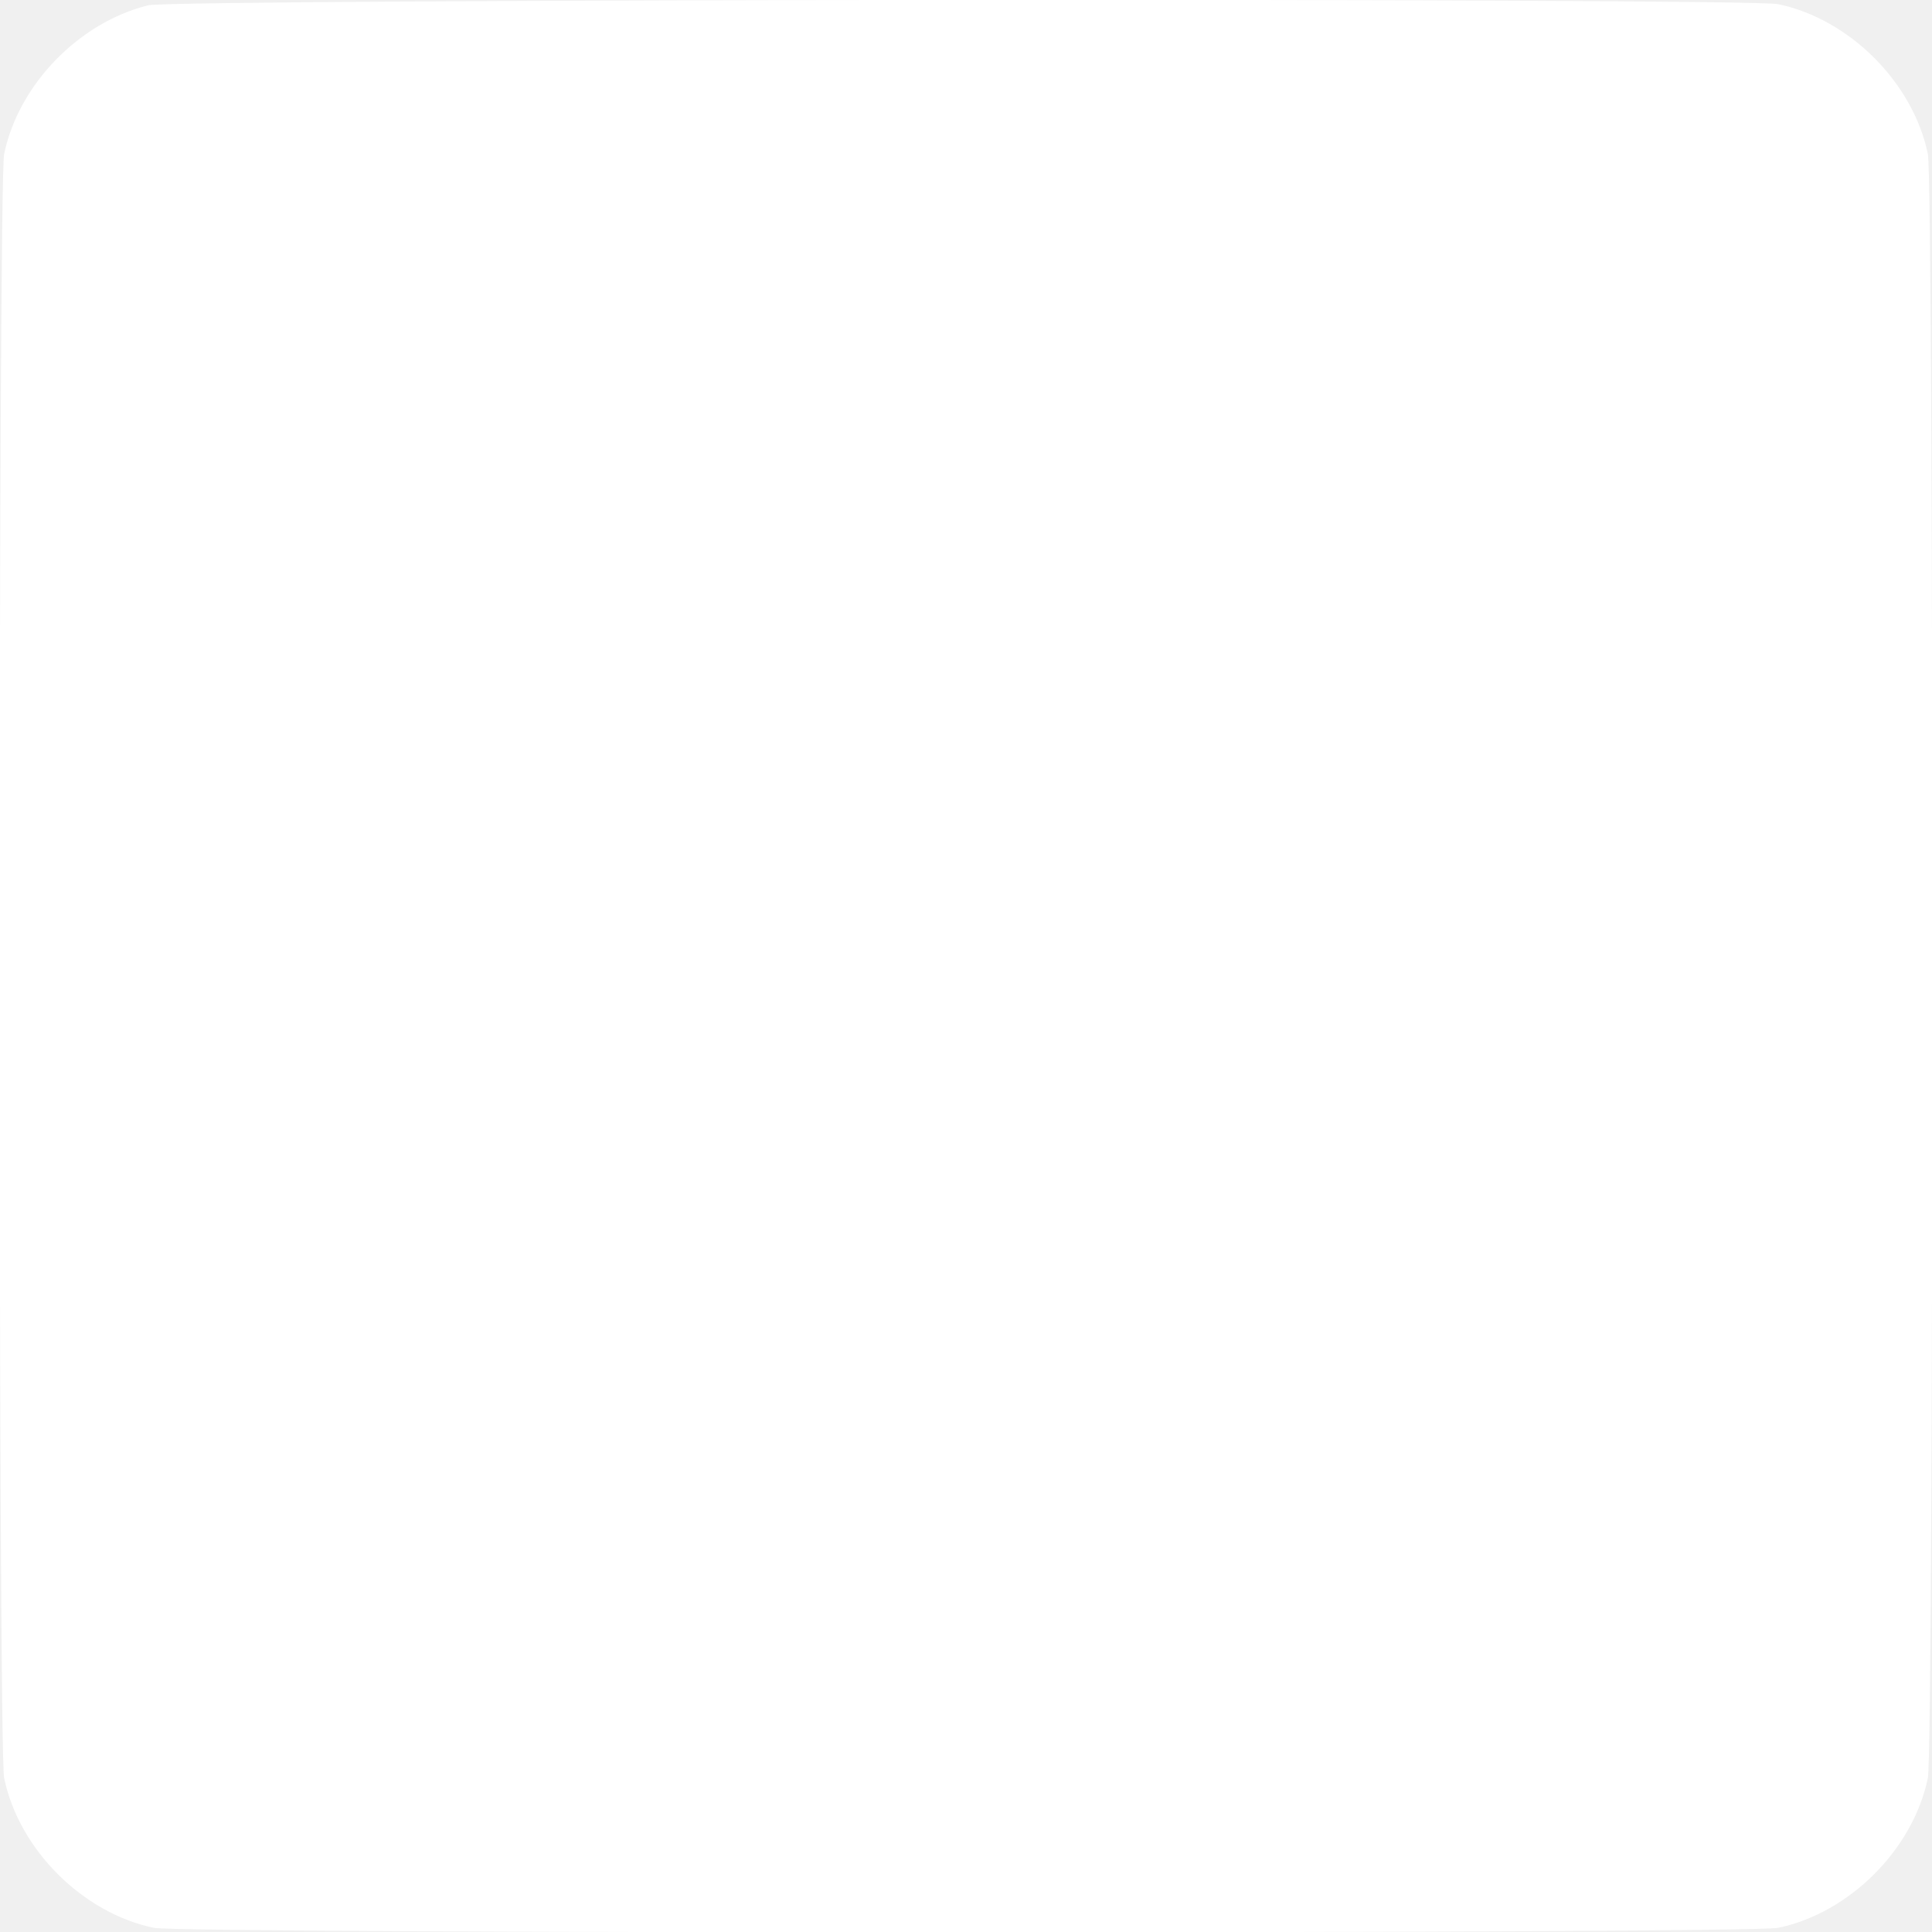
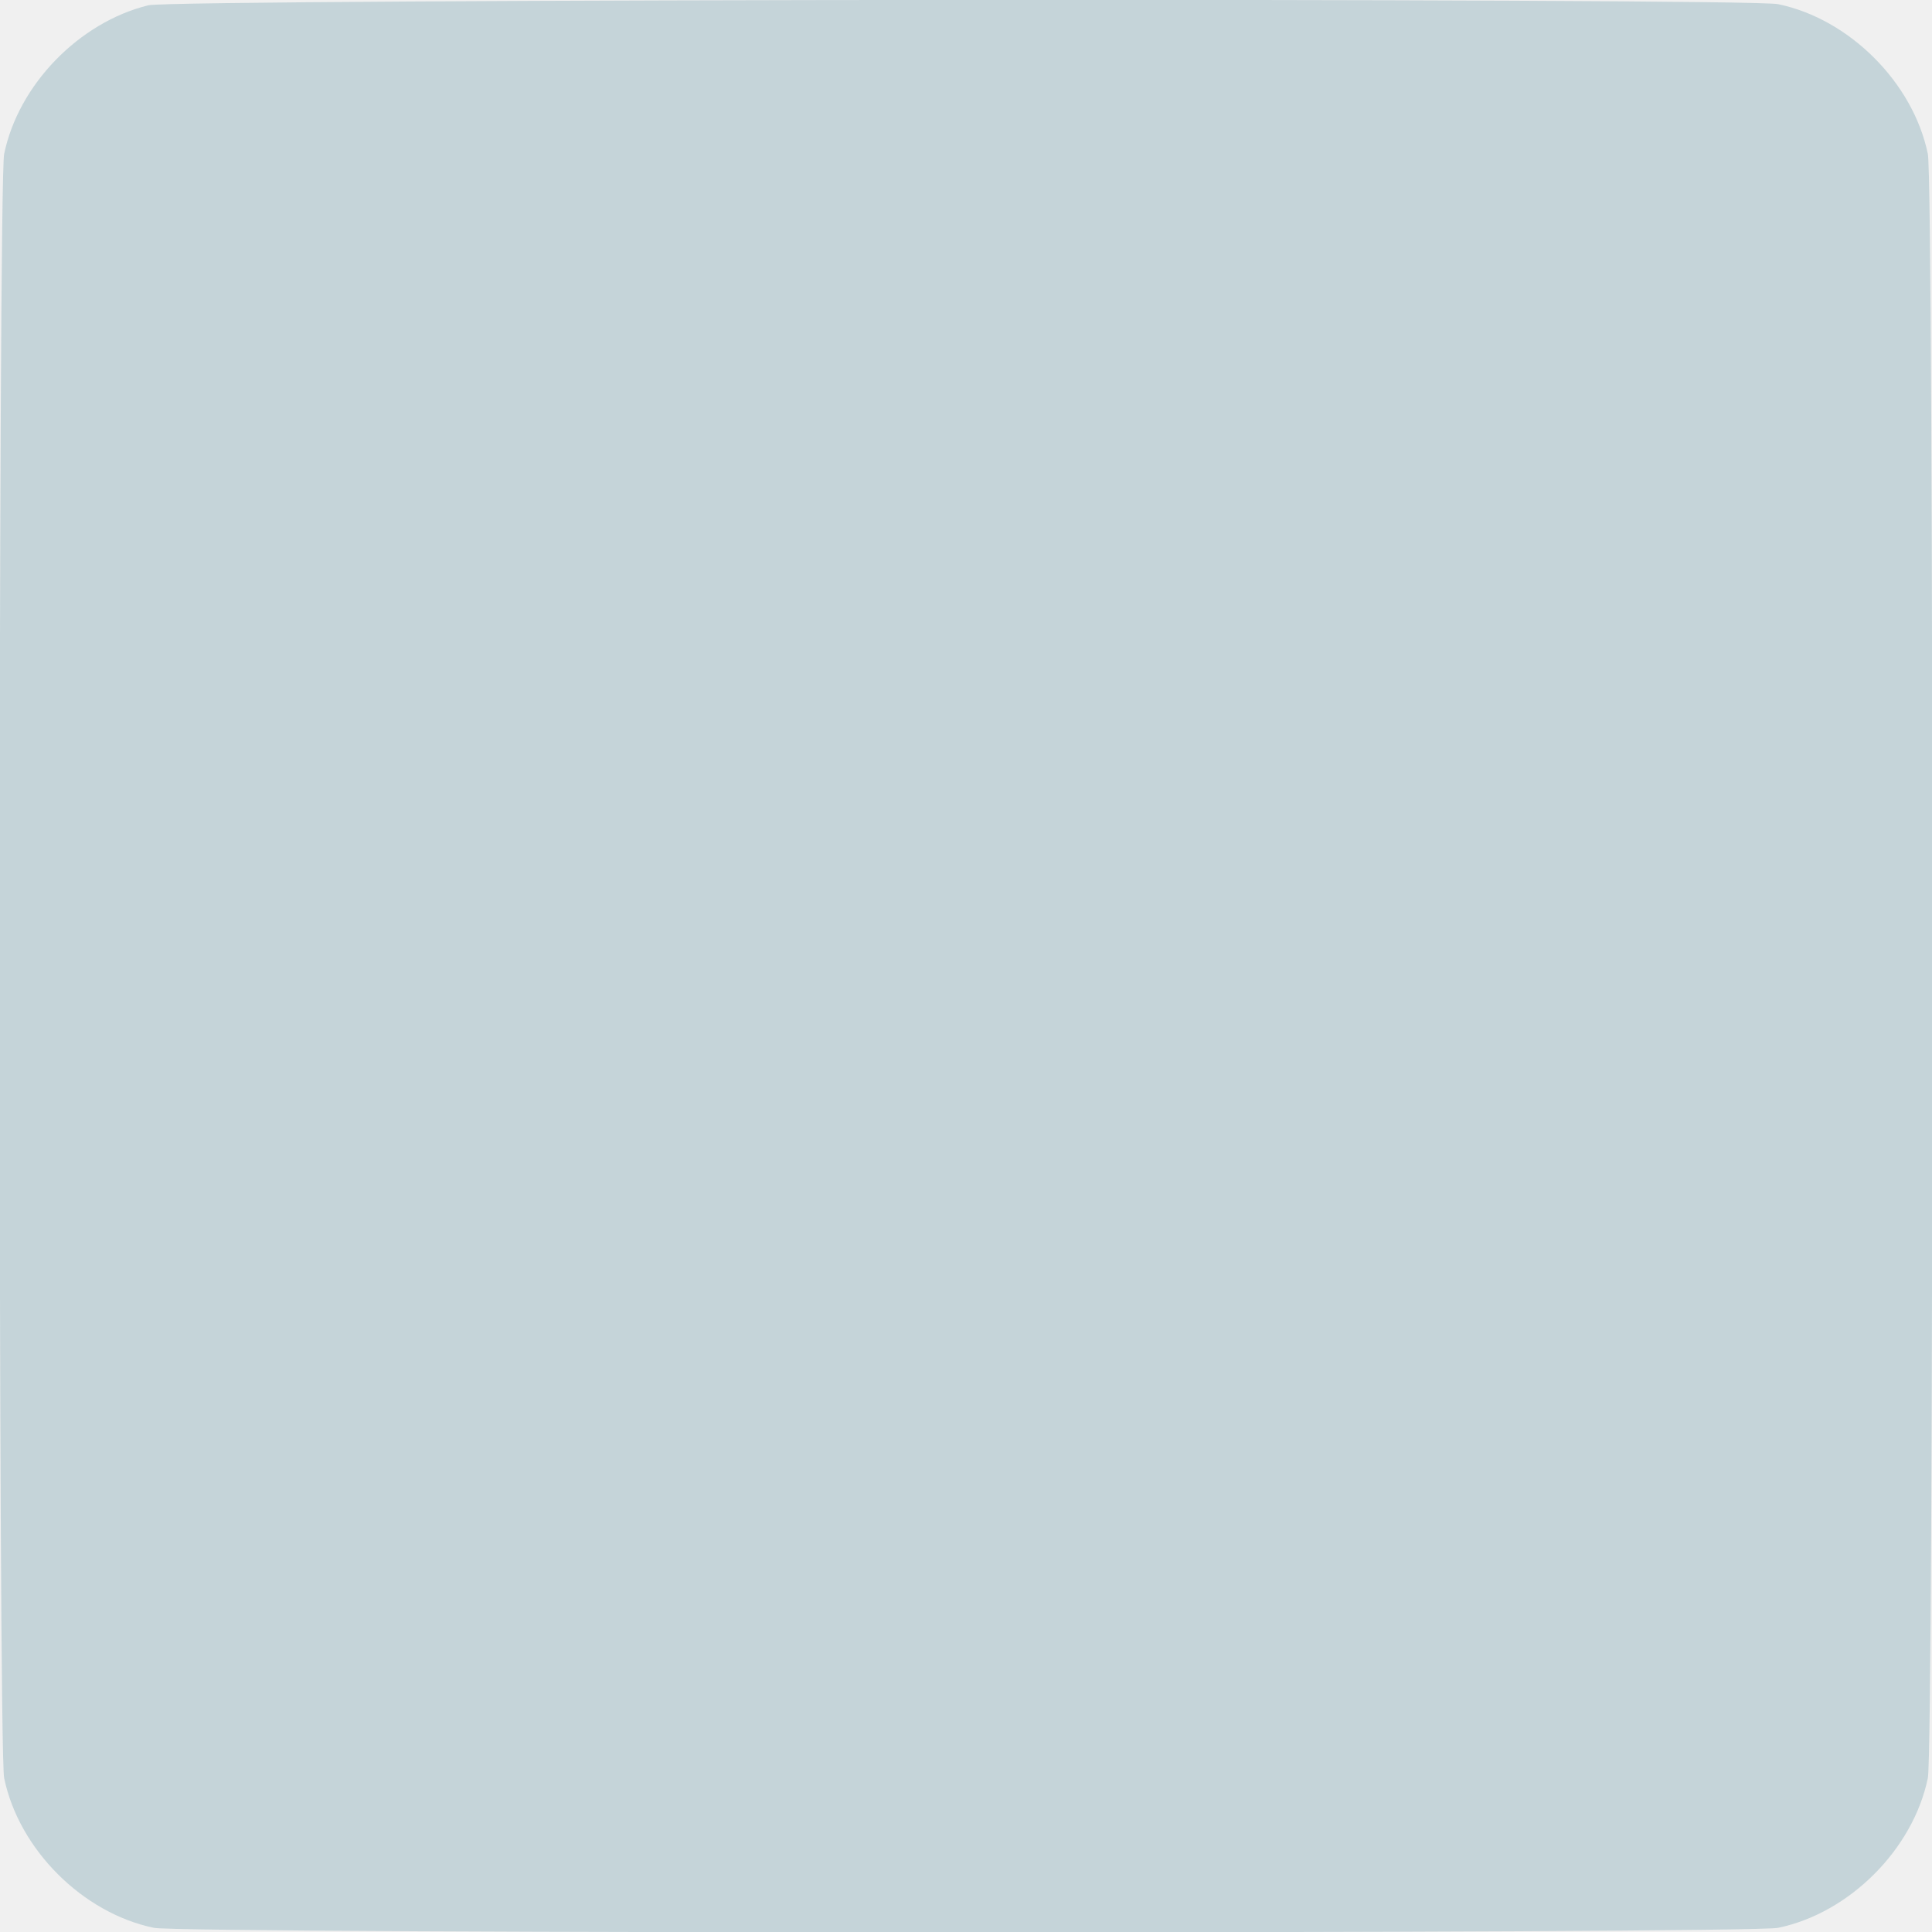
<svg xmlns="http://www.w3.org/2000/svg" version="1.0" width="512pt" height="512pt" viewBox="0 0 512 512" preserveAspectRatio="xMidYMid meet">
-   <g transform="translate(0,512) scale(0.1,-0.1)" fill="#ffffff" stroke="none">
+   <g transform="translate(0,512) scale(0.1,-0.1)" fill="#c5d4d9" stroke="none">
    <path d="M393 5106 c-183 -45 -344 -210 -382 -394 -16 -75 -16 -4229 0 -4304 39 -189 208 -358 397 -397 75 -16 4229 -16 4304 0 189 39 358 208 397 397 16 75 16 4229 0 4304 -39 189 -208 358 -397 397 -81 17 -4248 14 -4319 -3z" />
  </g>
</svg>
